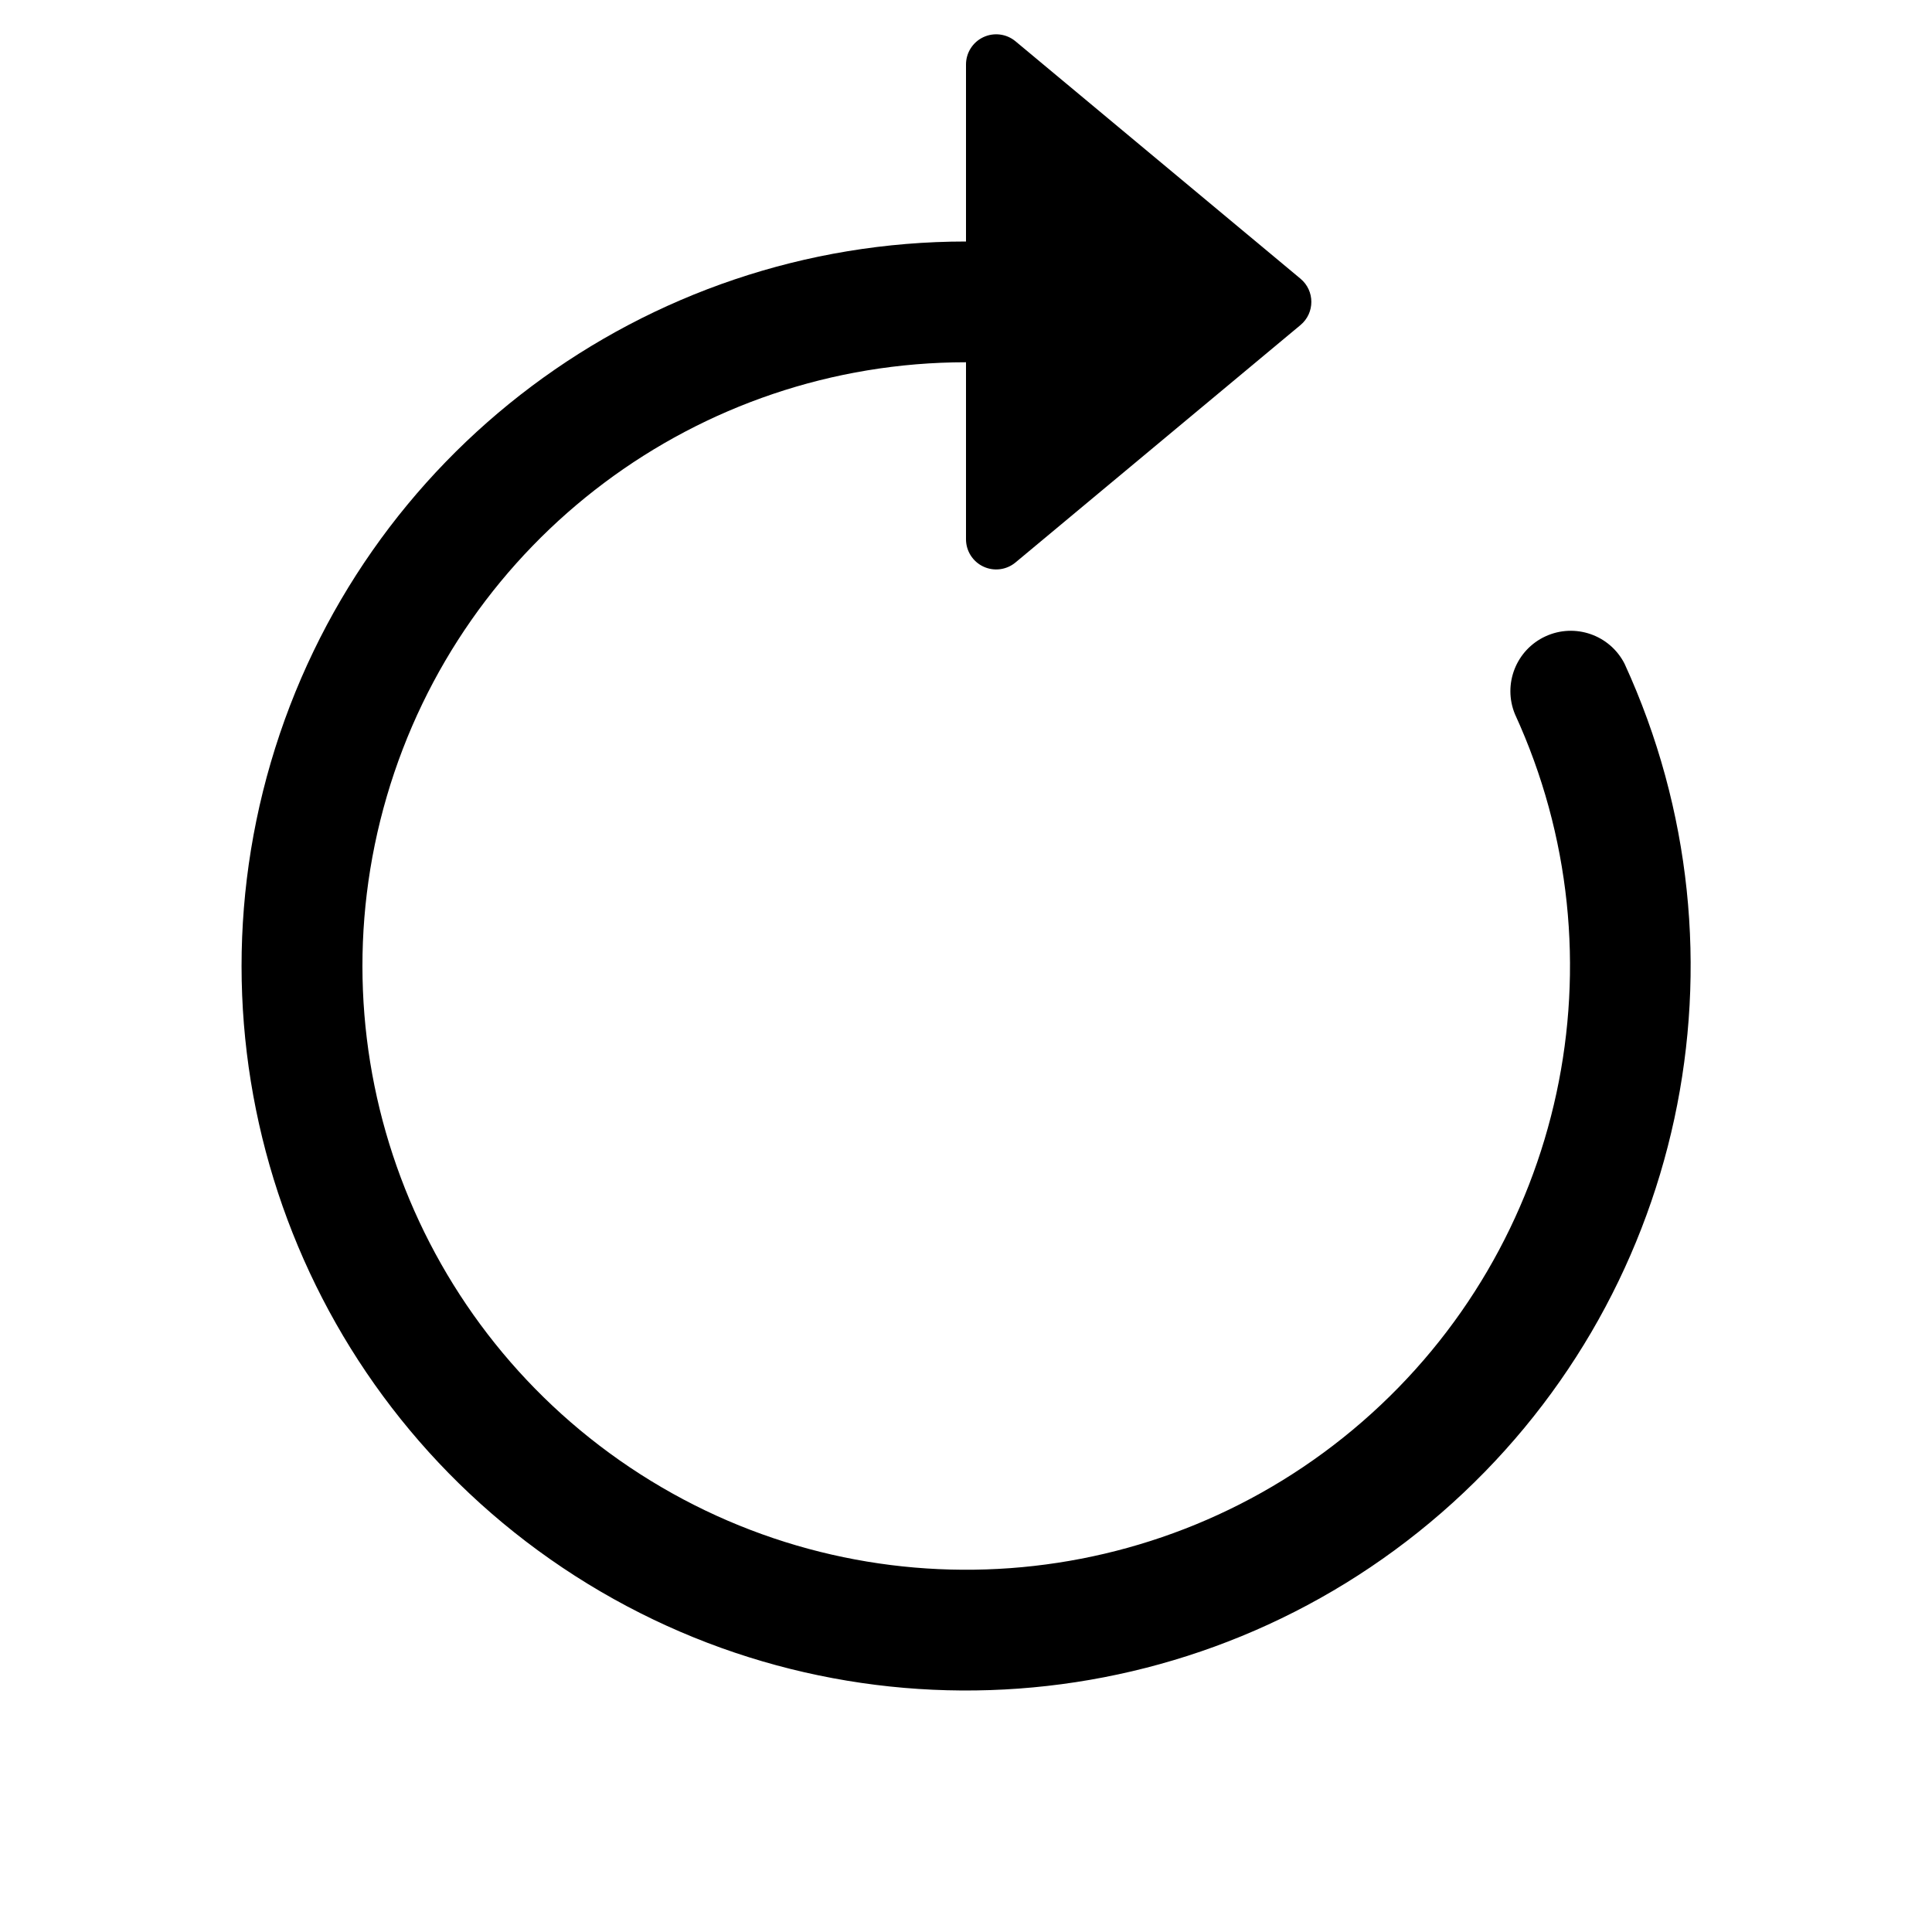
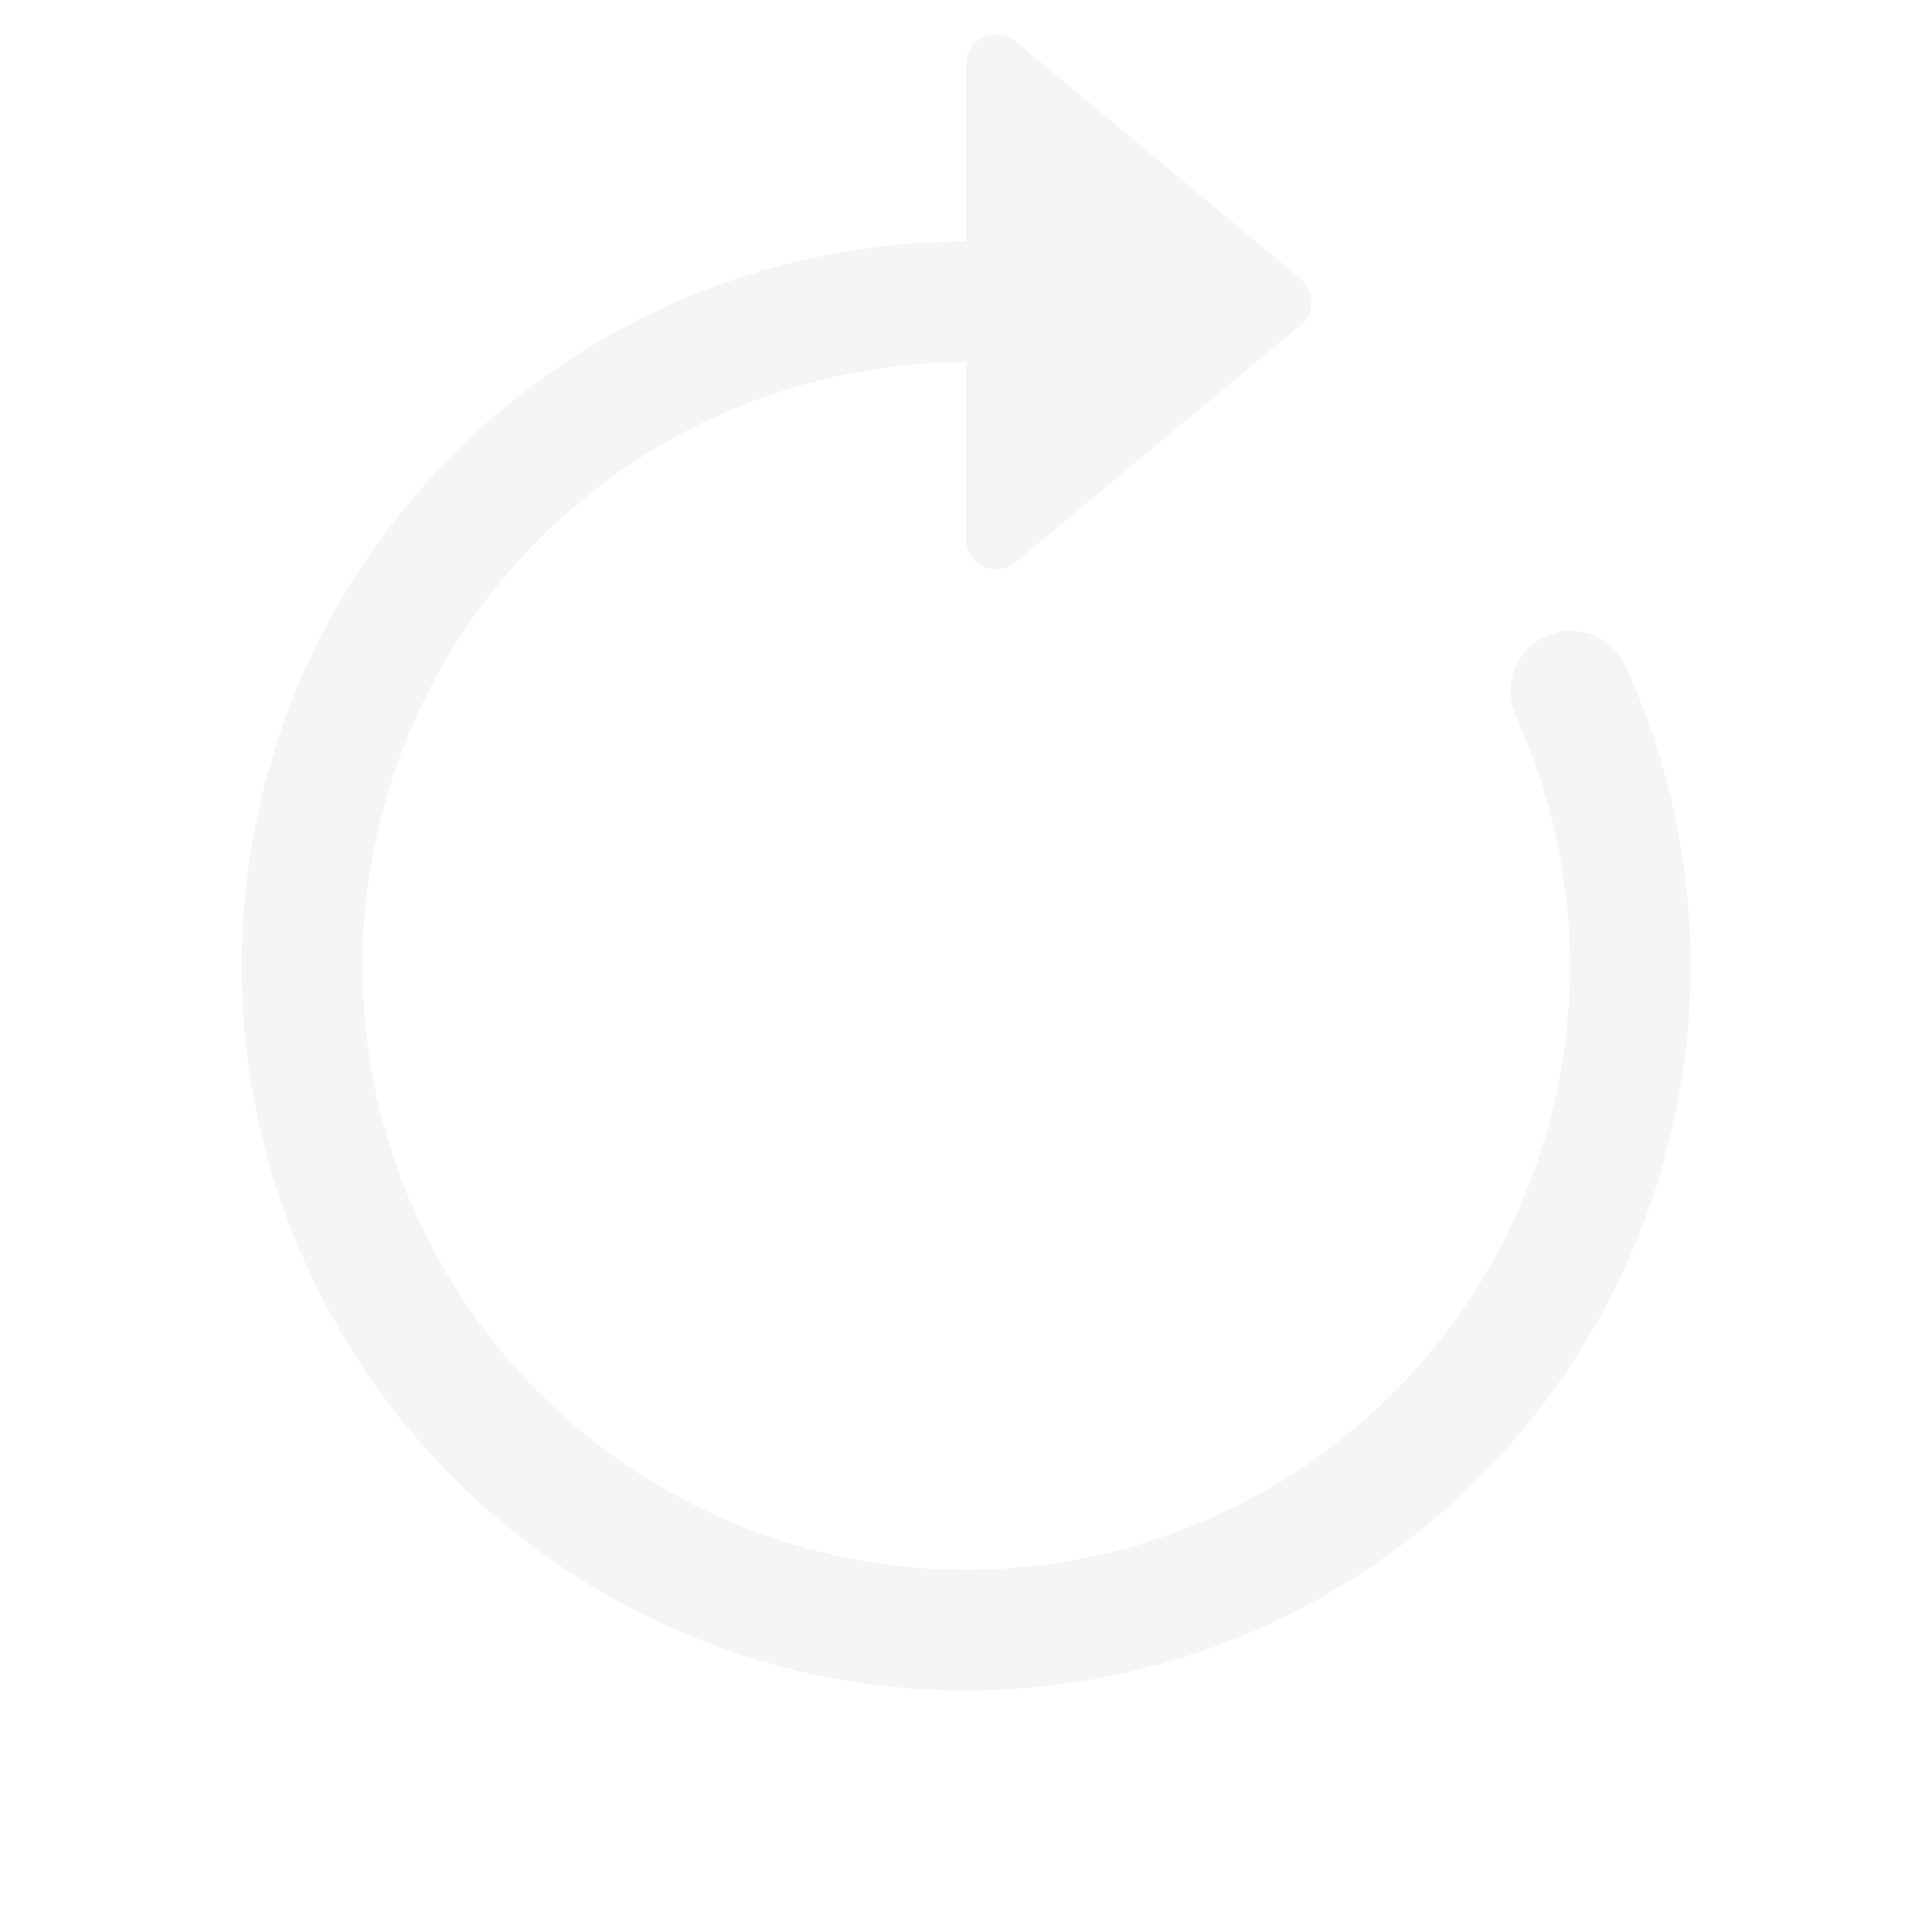
- <svg xmlns="http://www.w3.org/2000/svg" width="16" height="16" fill="currentColor" class="bi bi-arrow-clockwise" viewBox="0 0 16 16">
+ <svg xmlns="http://www.w3.org/2000/svg" width="16" height="16" fill="#f5f5f5" class="bi bi-arrow-clockwise" viewBox="0 0 16 16">
  <path fill-rule="evenodd" d="M8 3a5 5 0 1 0 4.546 2.914.5.5 0 0 1 .908-.417A6 6 0 1 1 8 2z" />
  <path d="M8 4.466V.534a.25.25 0 0 1 .41-.192l2.36 1.966c.12.1.12.284 0 .384L8.41 4.658A.25.25 0 0 1 8 4.466" />
</svg>
